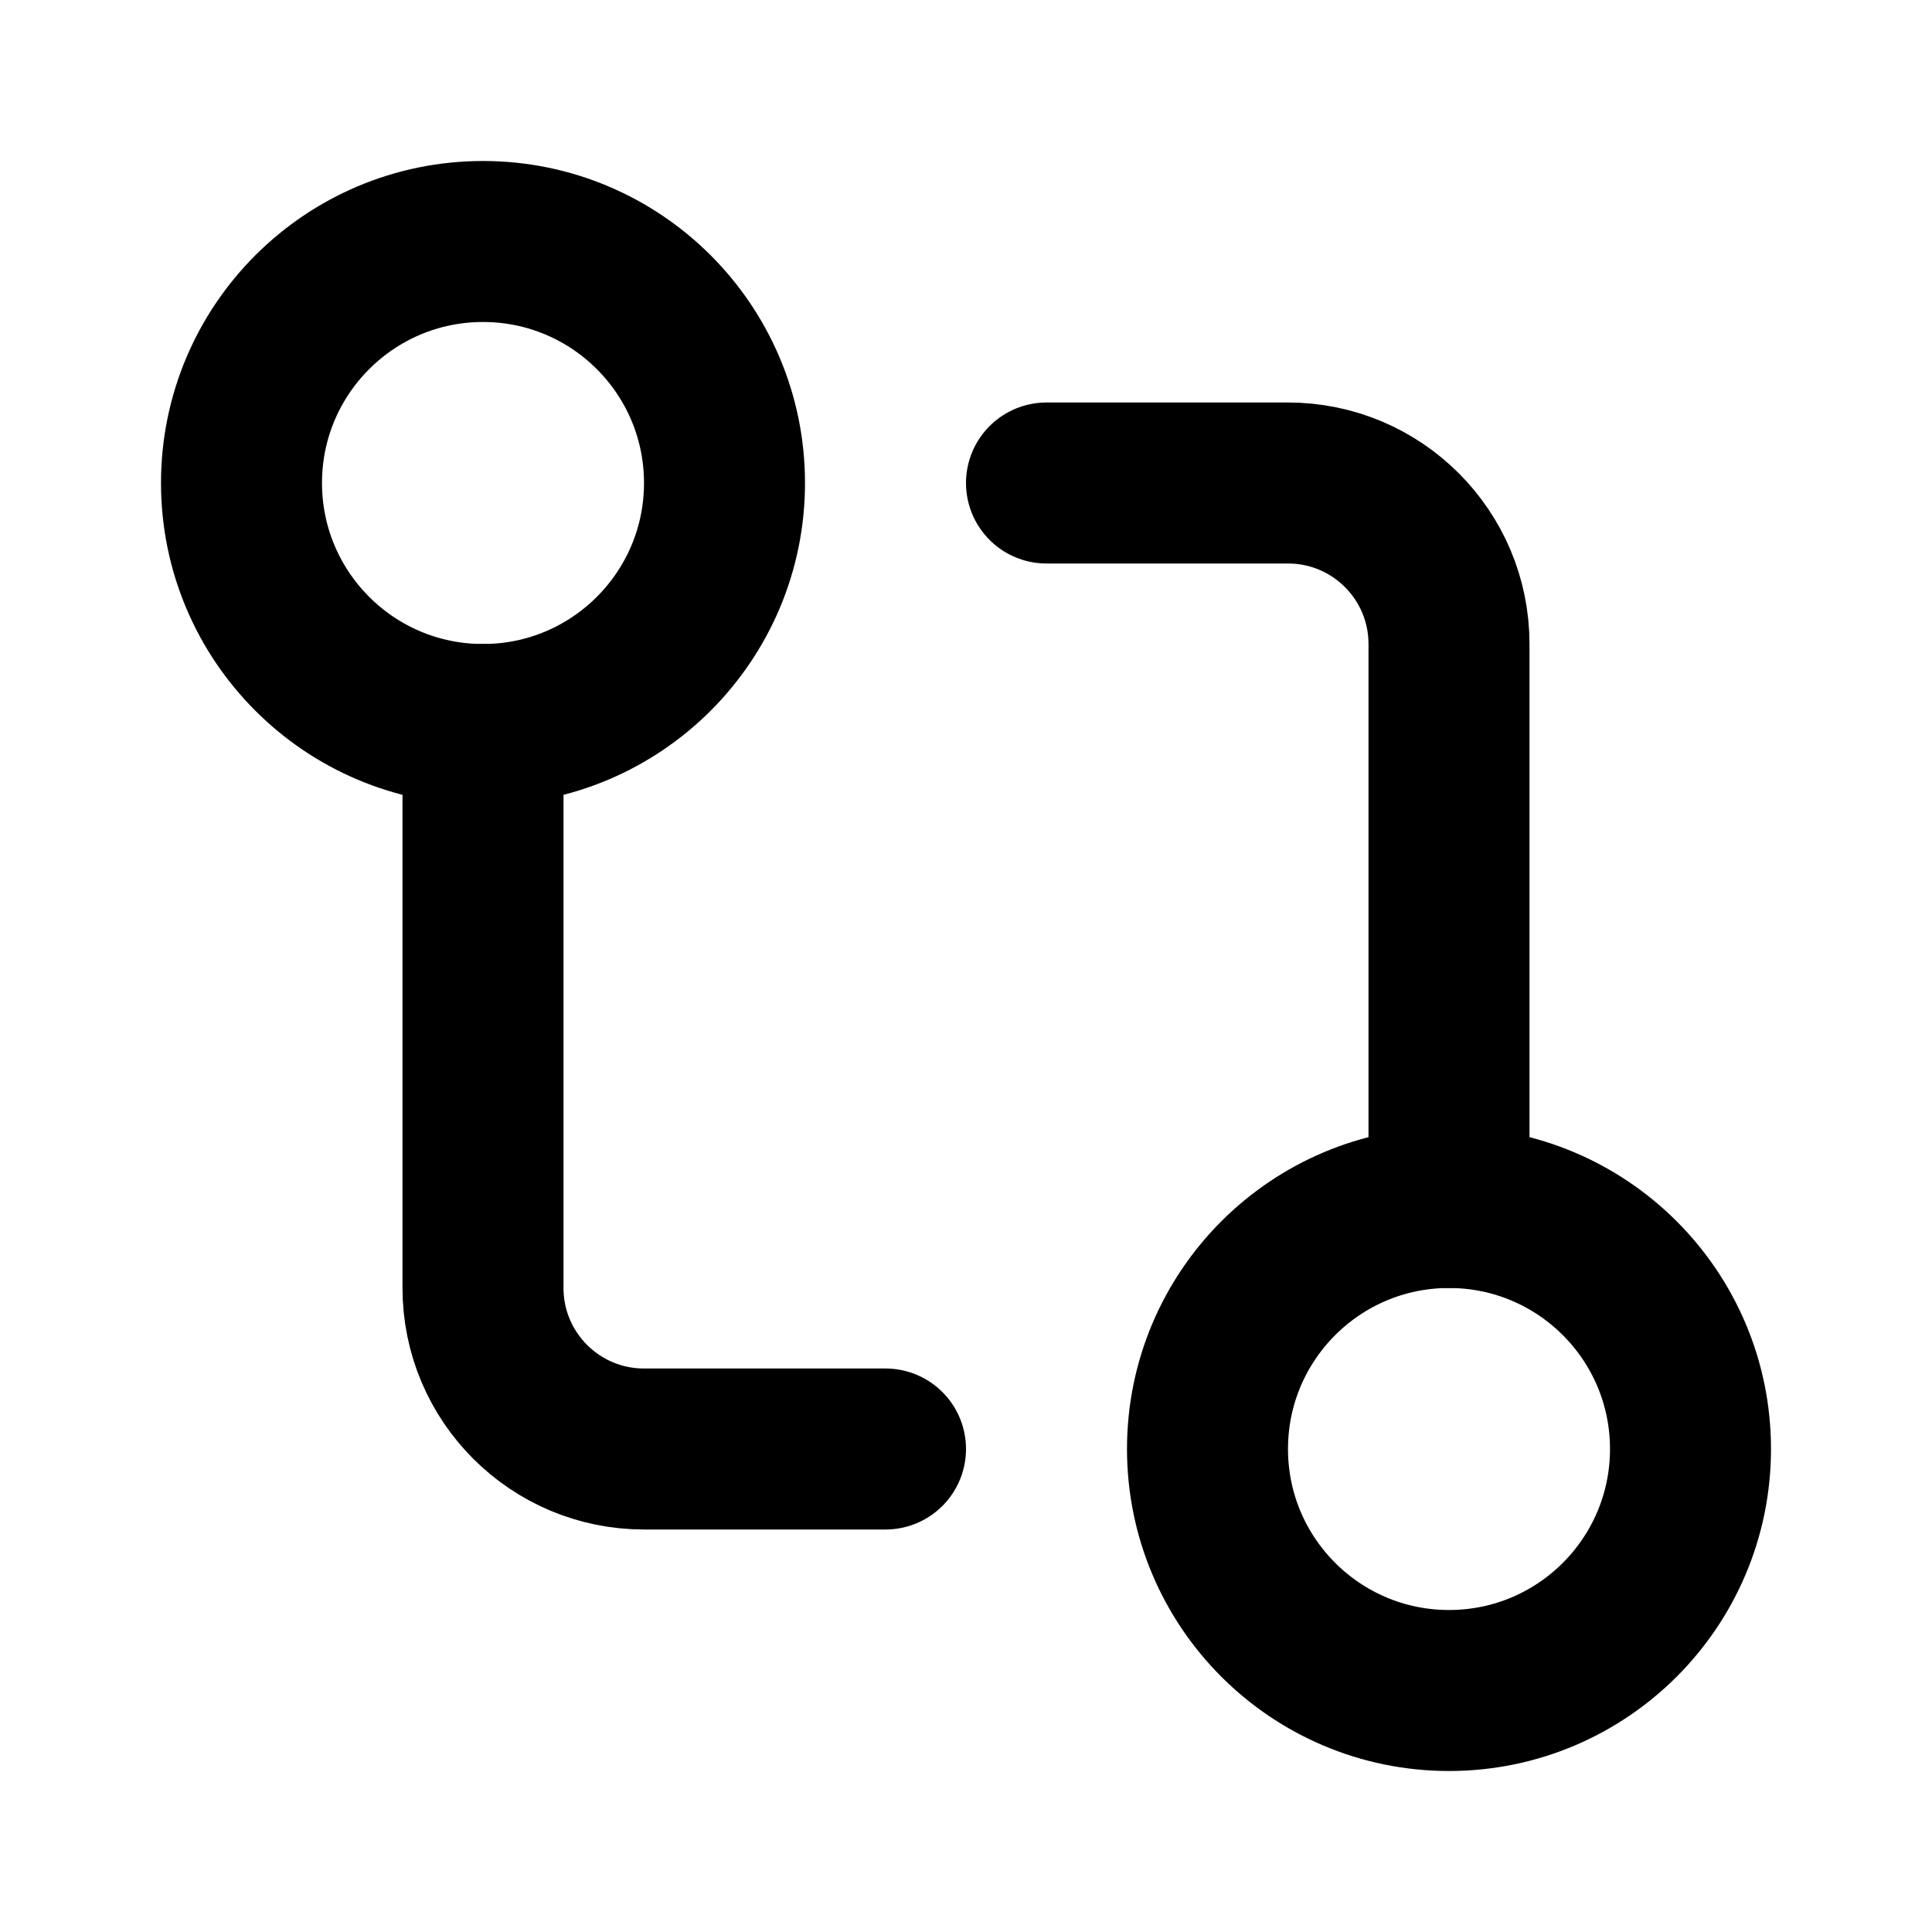
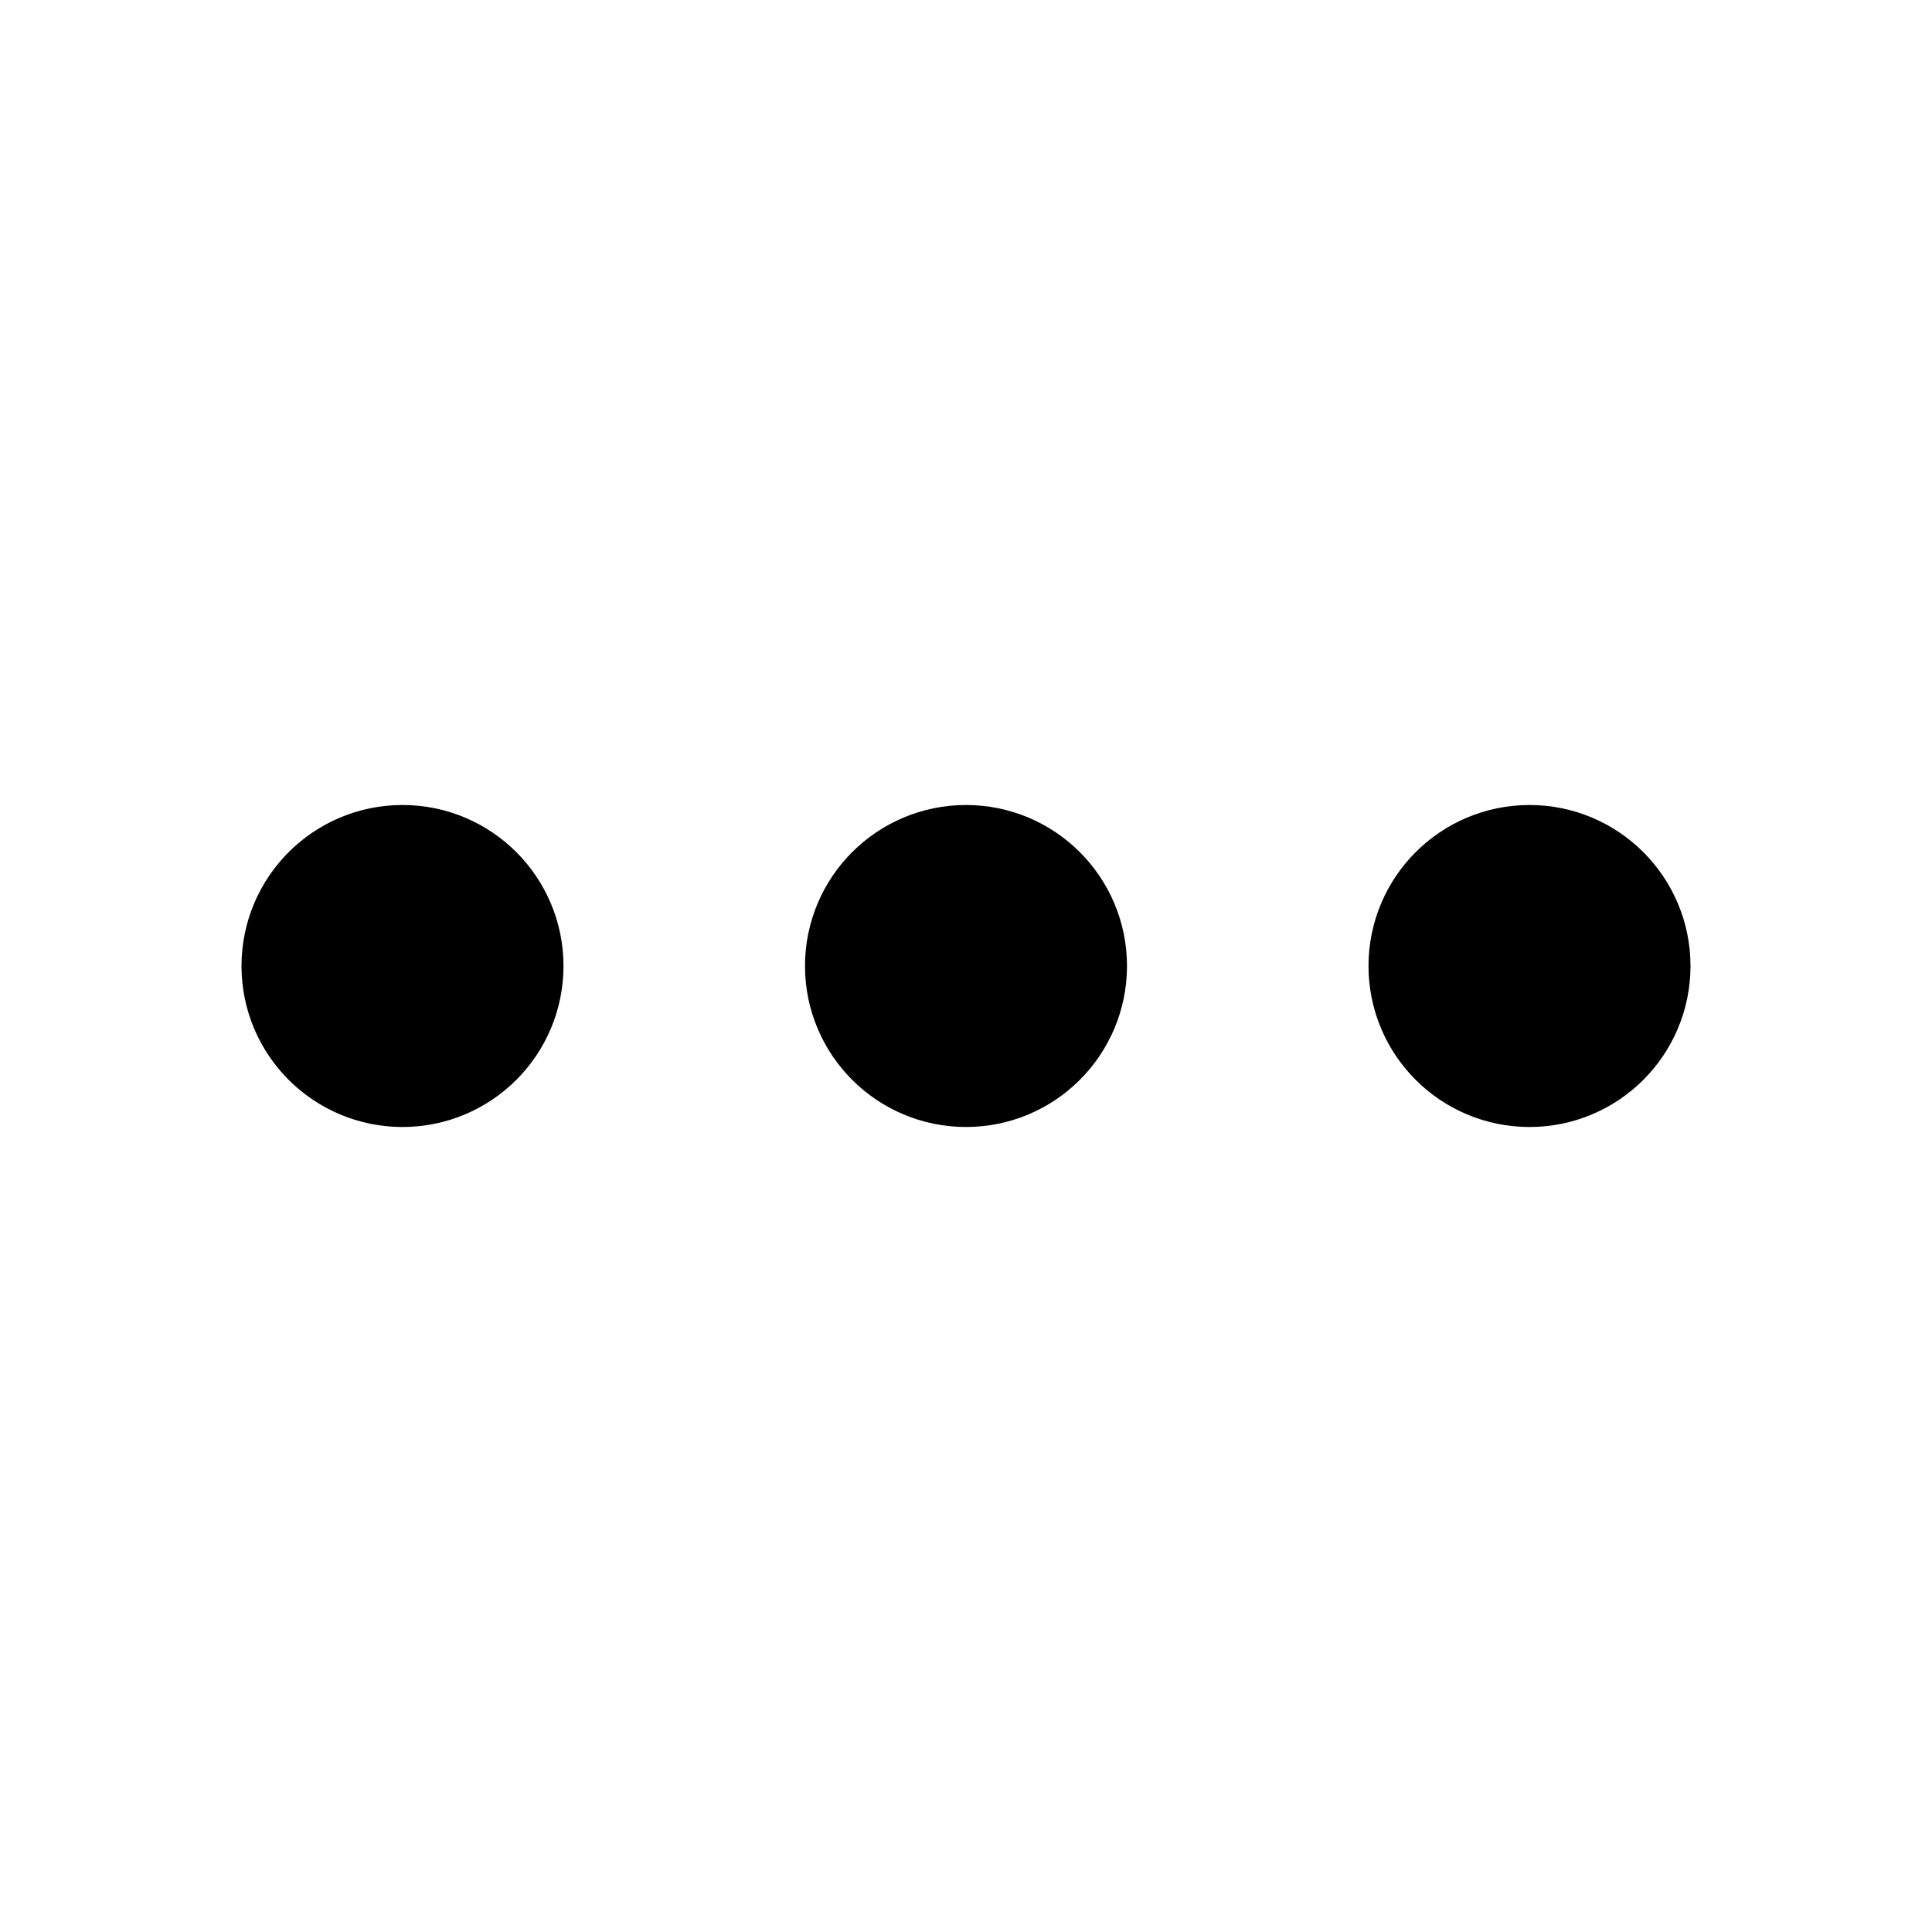
- <svg xmlns="http://www.w3.org/2000/svg" width="24" height="24" viewBox="0 0 24 24" fill="none" stroke="currentColor" stroke-width="2" stroke-linecap="round" stroke-linejoin="round">
-   <circle cx="18" cy="18" r="3" />
-   <circle cx="6" cy="6" r="3" />
-   <path d="M13 6h3a2 2 0 0 1 2 2v7" />
-   <path d="M11 18H8a2 2 0 0 1-2-2V9" />
+ <svg xmlns="http://www.w3.org/2000/svg" class="lucide lucide-ellipsis" width="24" height="24" viewBox="0 0 24 24" fill="none" stroke="currentColor" stroke-width="2" stroke-linecap="round" stroke-linejoin="round">
+   <circle cx="12" cy="12" r="1" />
+   <circle cx="19" cy="12" r="1" />
+   <circle cx="5" cy="12" r="1" />
</svg>
